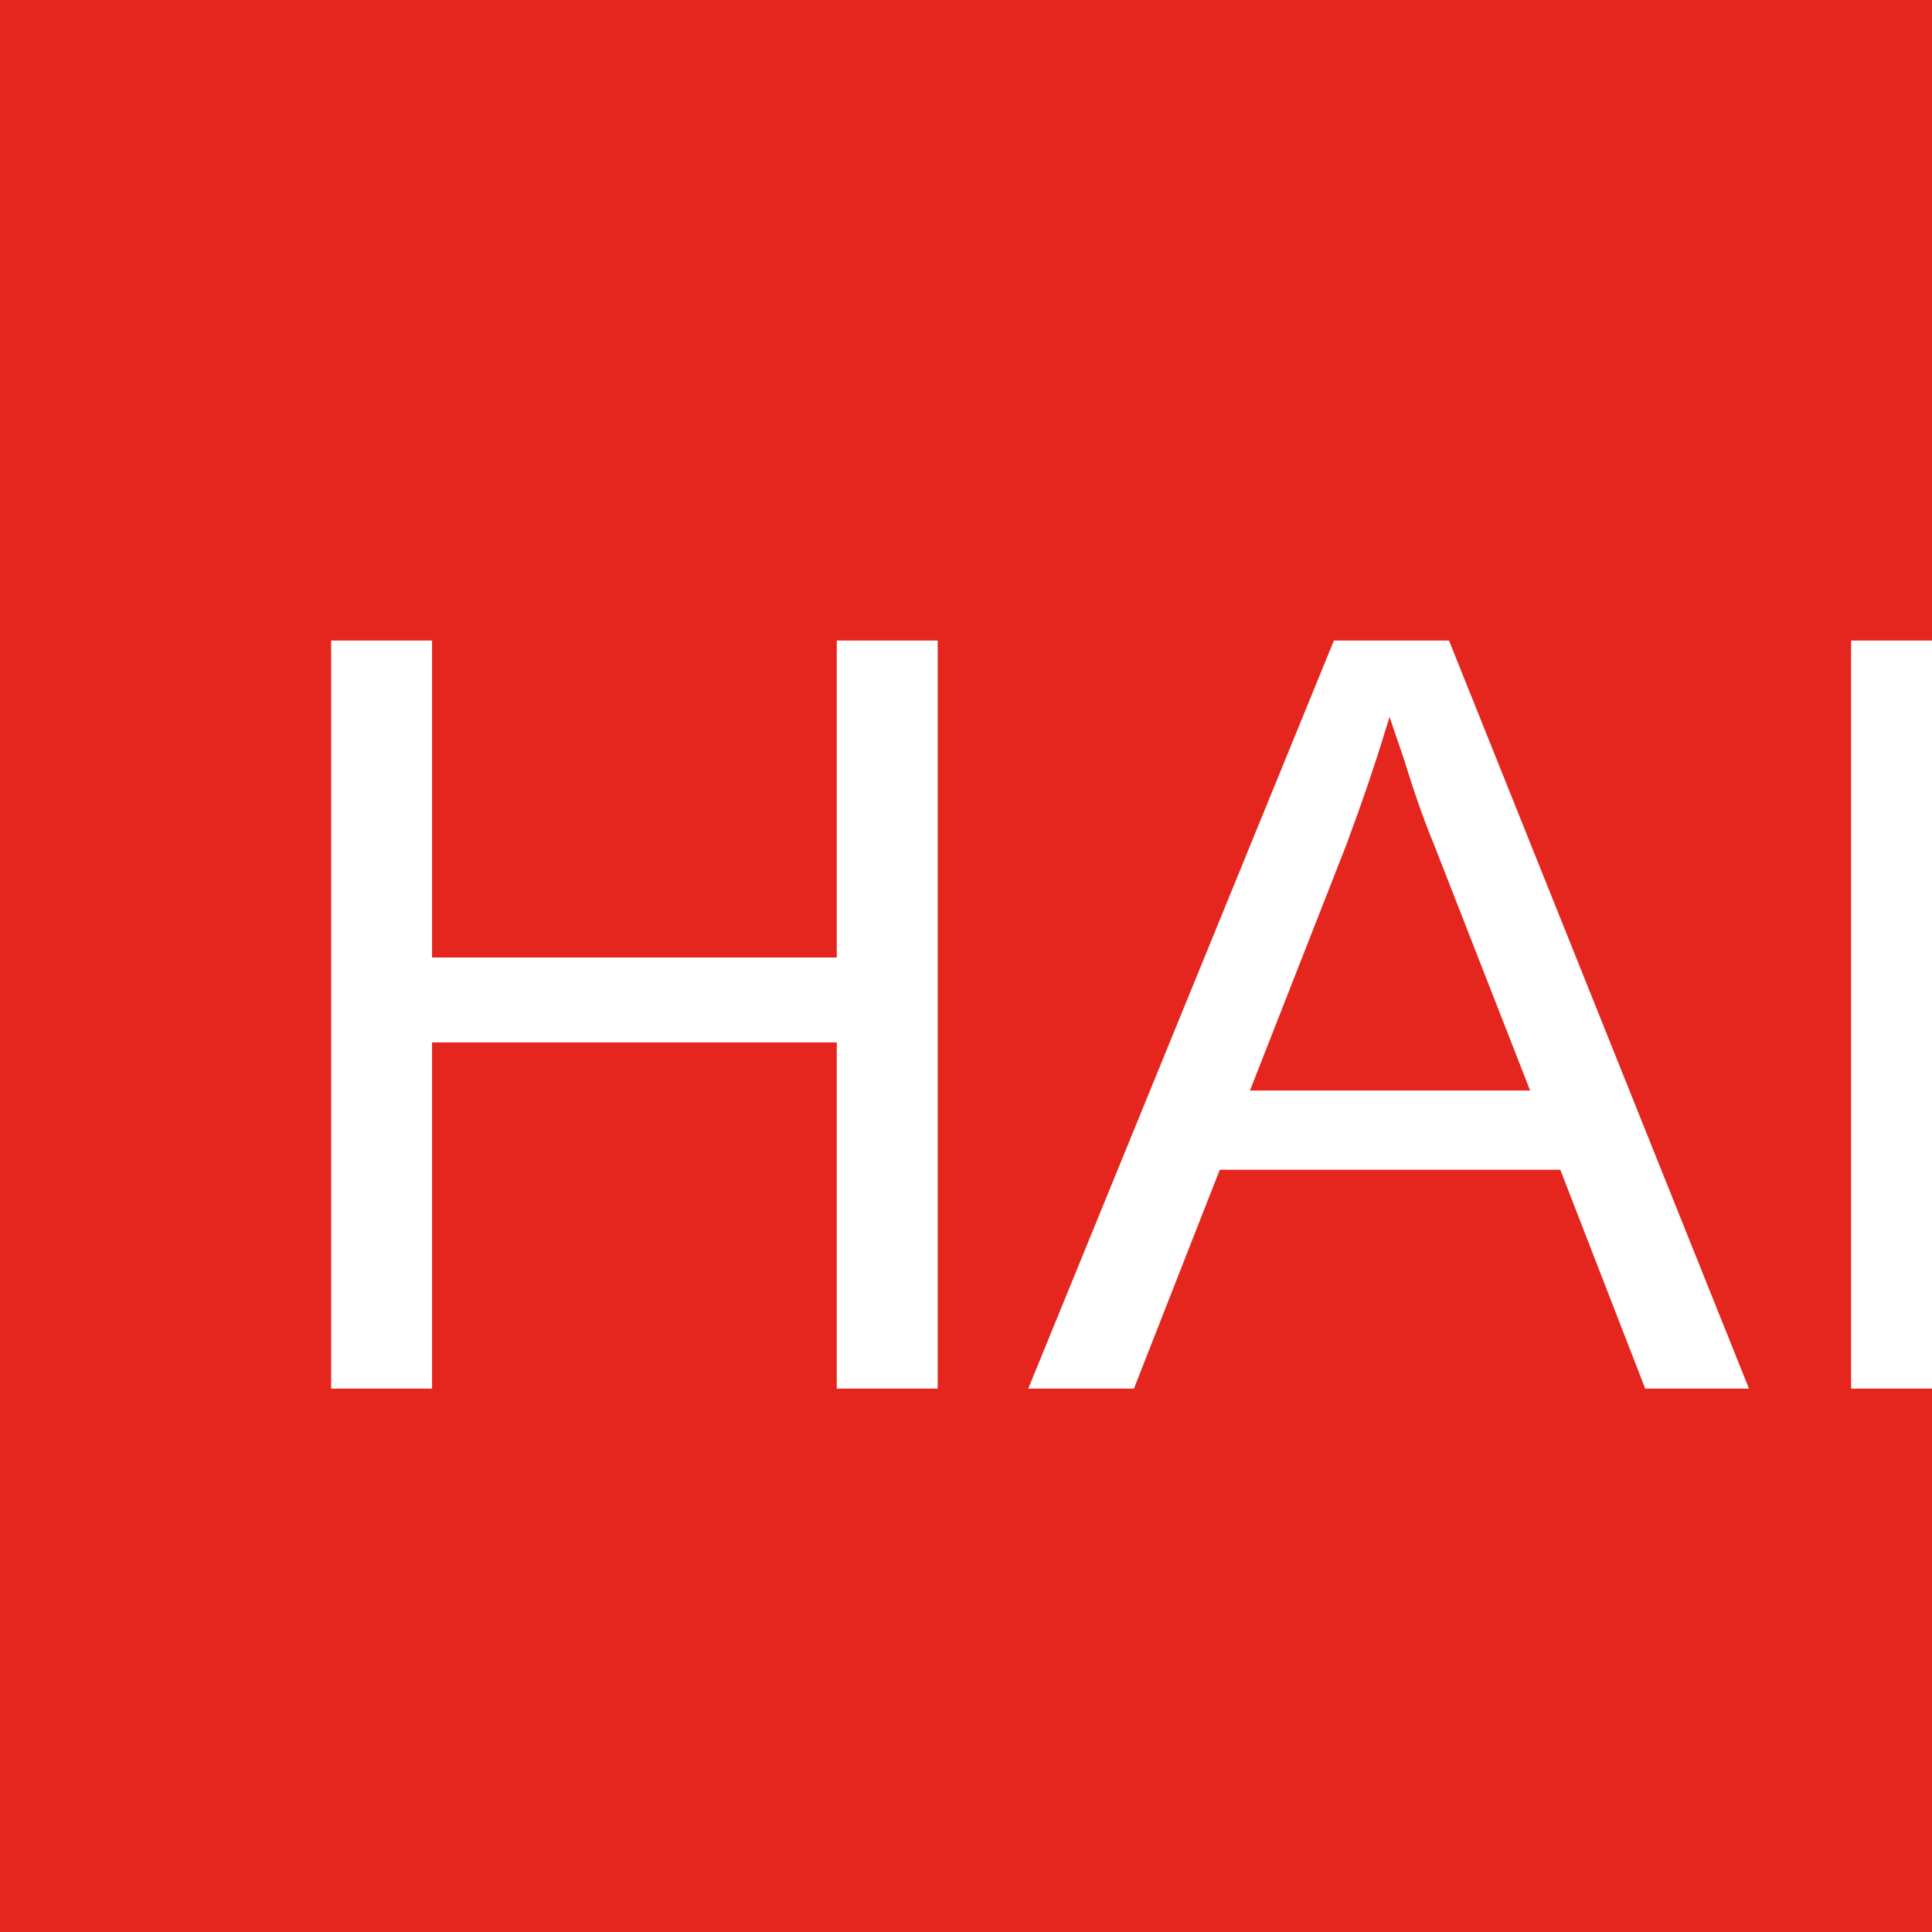
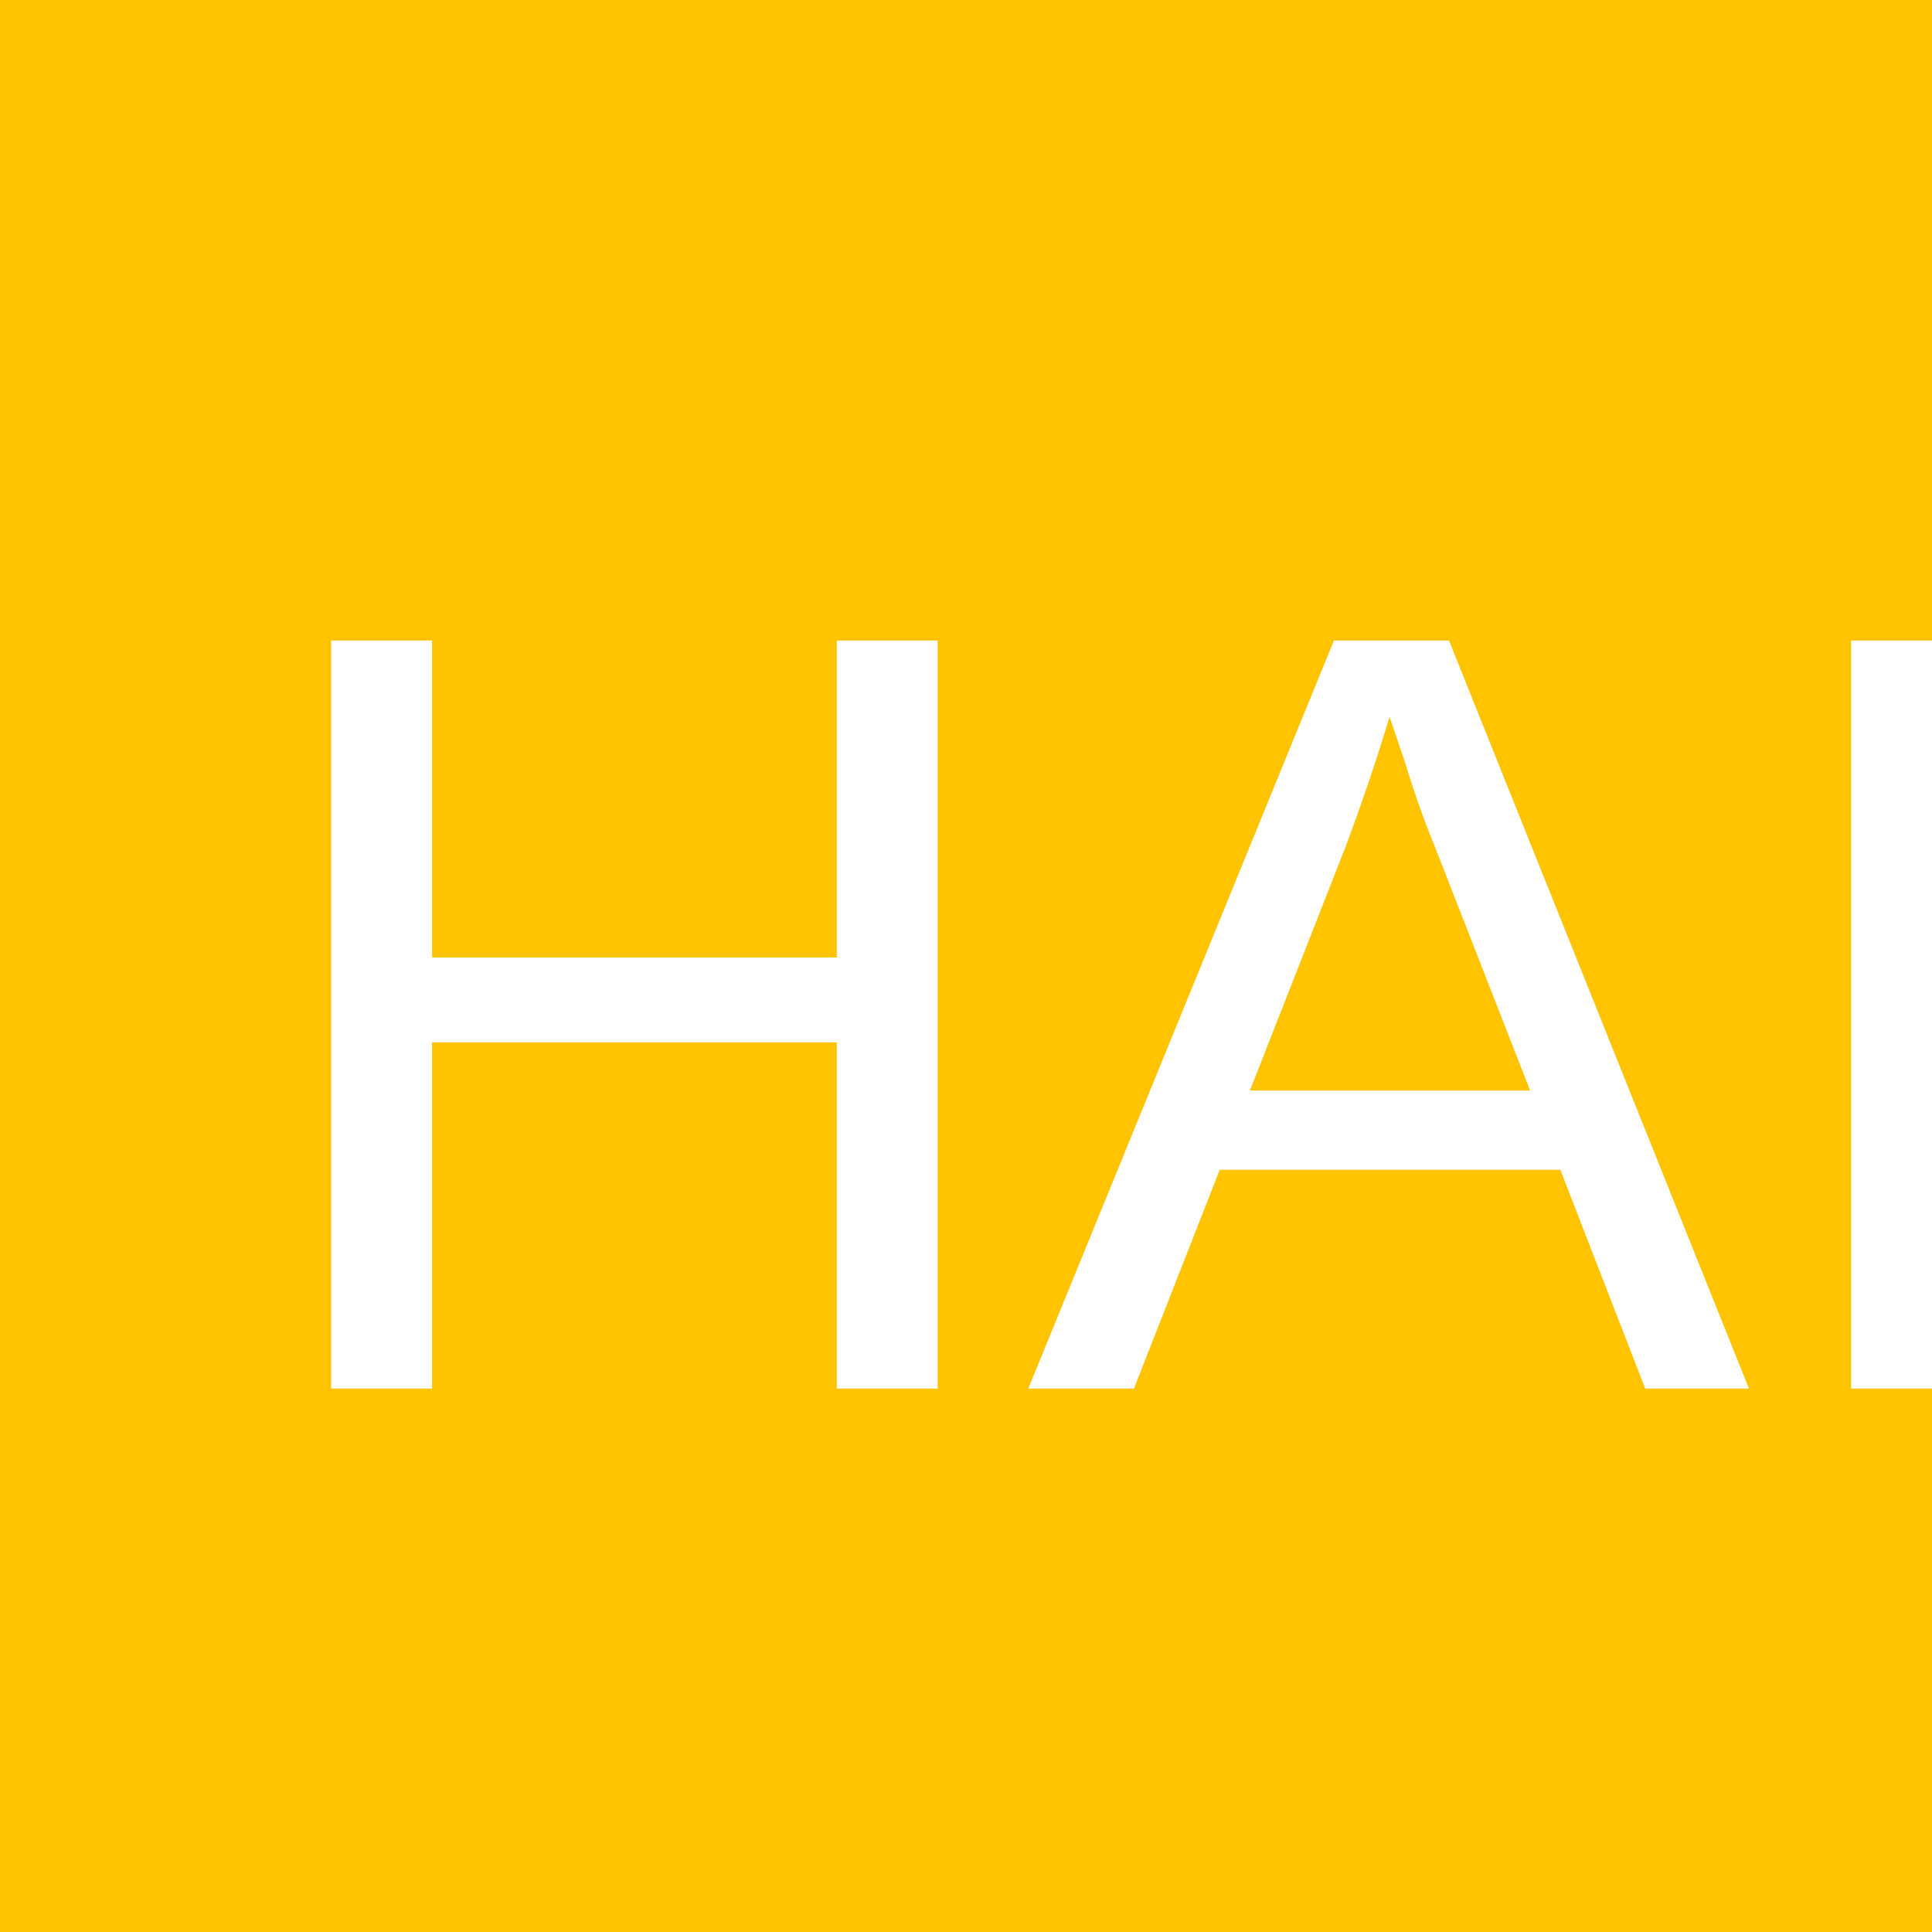
<svg xmlns="http://www.w3.org/2000/svg" width="32" height="32" viewBox="0 0 32 32">
-   <rect width="32" height="32" fill="#E5261F" />
+   <rect width="32" height="32" fill="#FFC300" />
  <text x="4" y="23" font-family="Arial, Helvetica, sans-serif" font-size="18" fill="white">HAI</text>
</svg>
